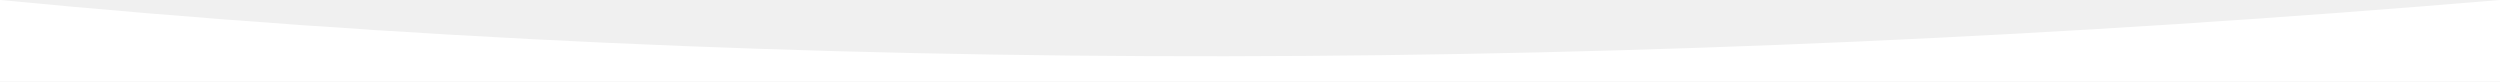
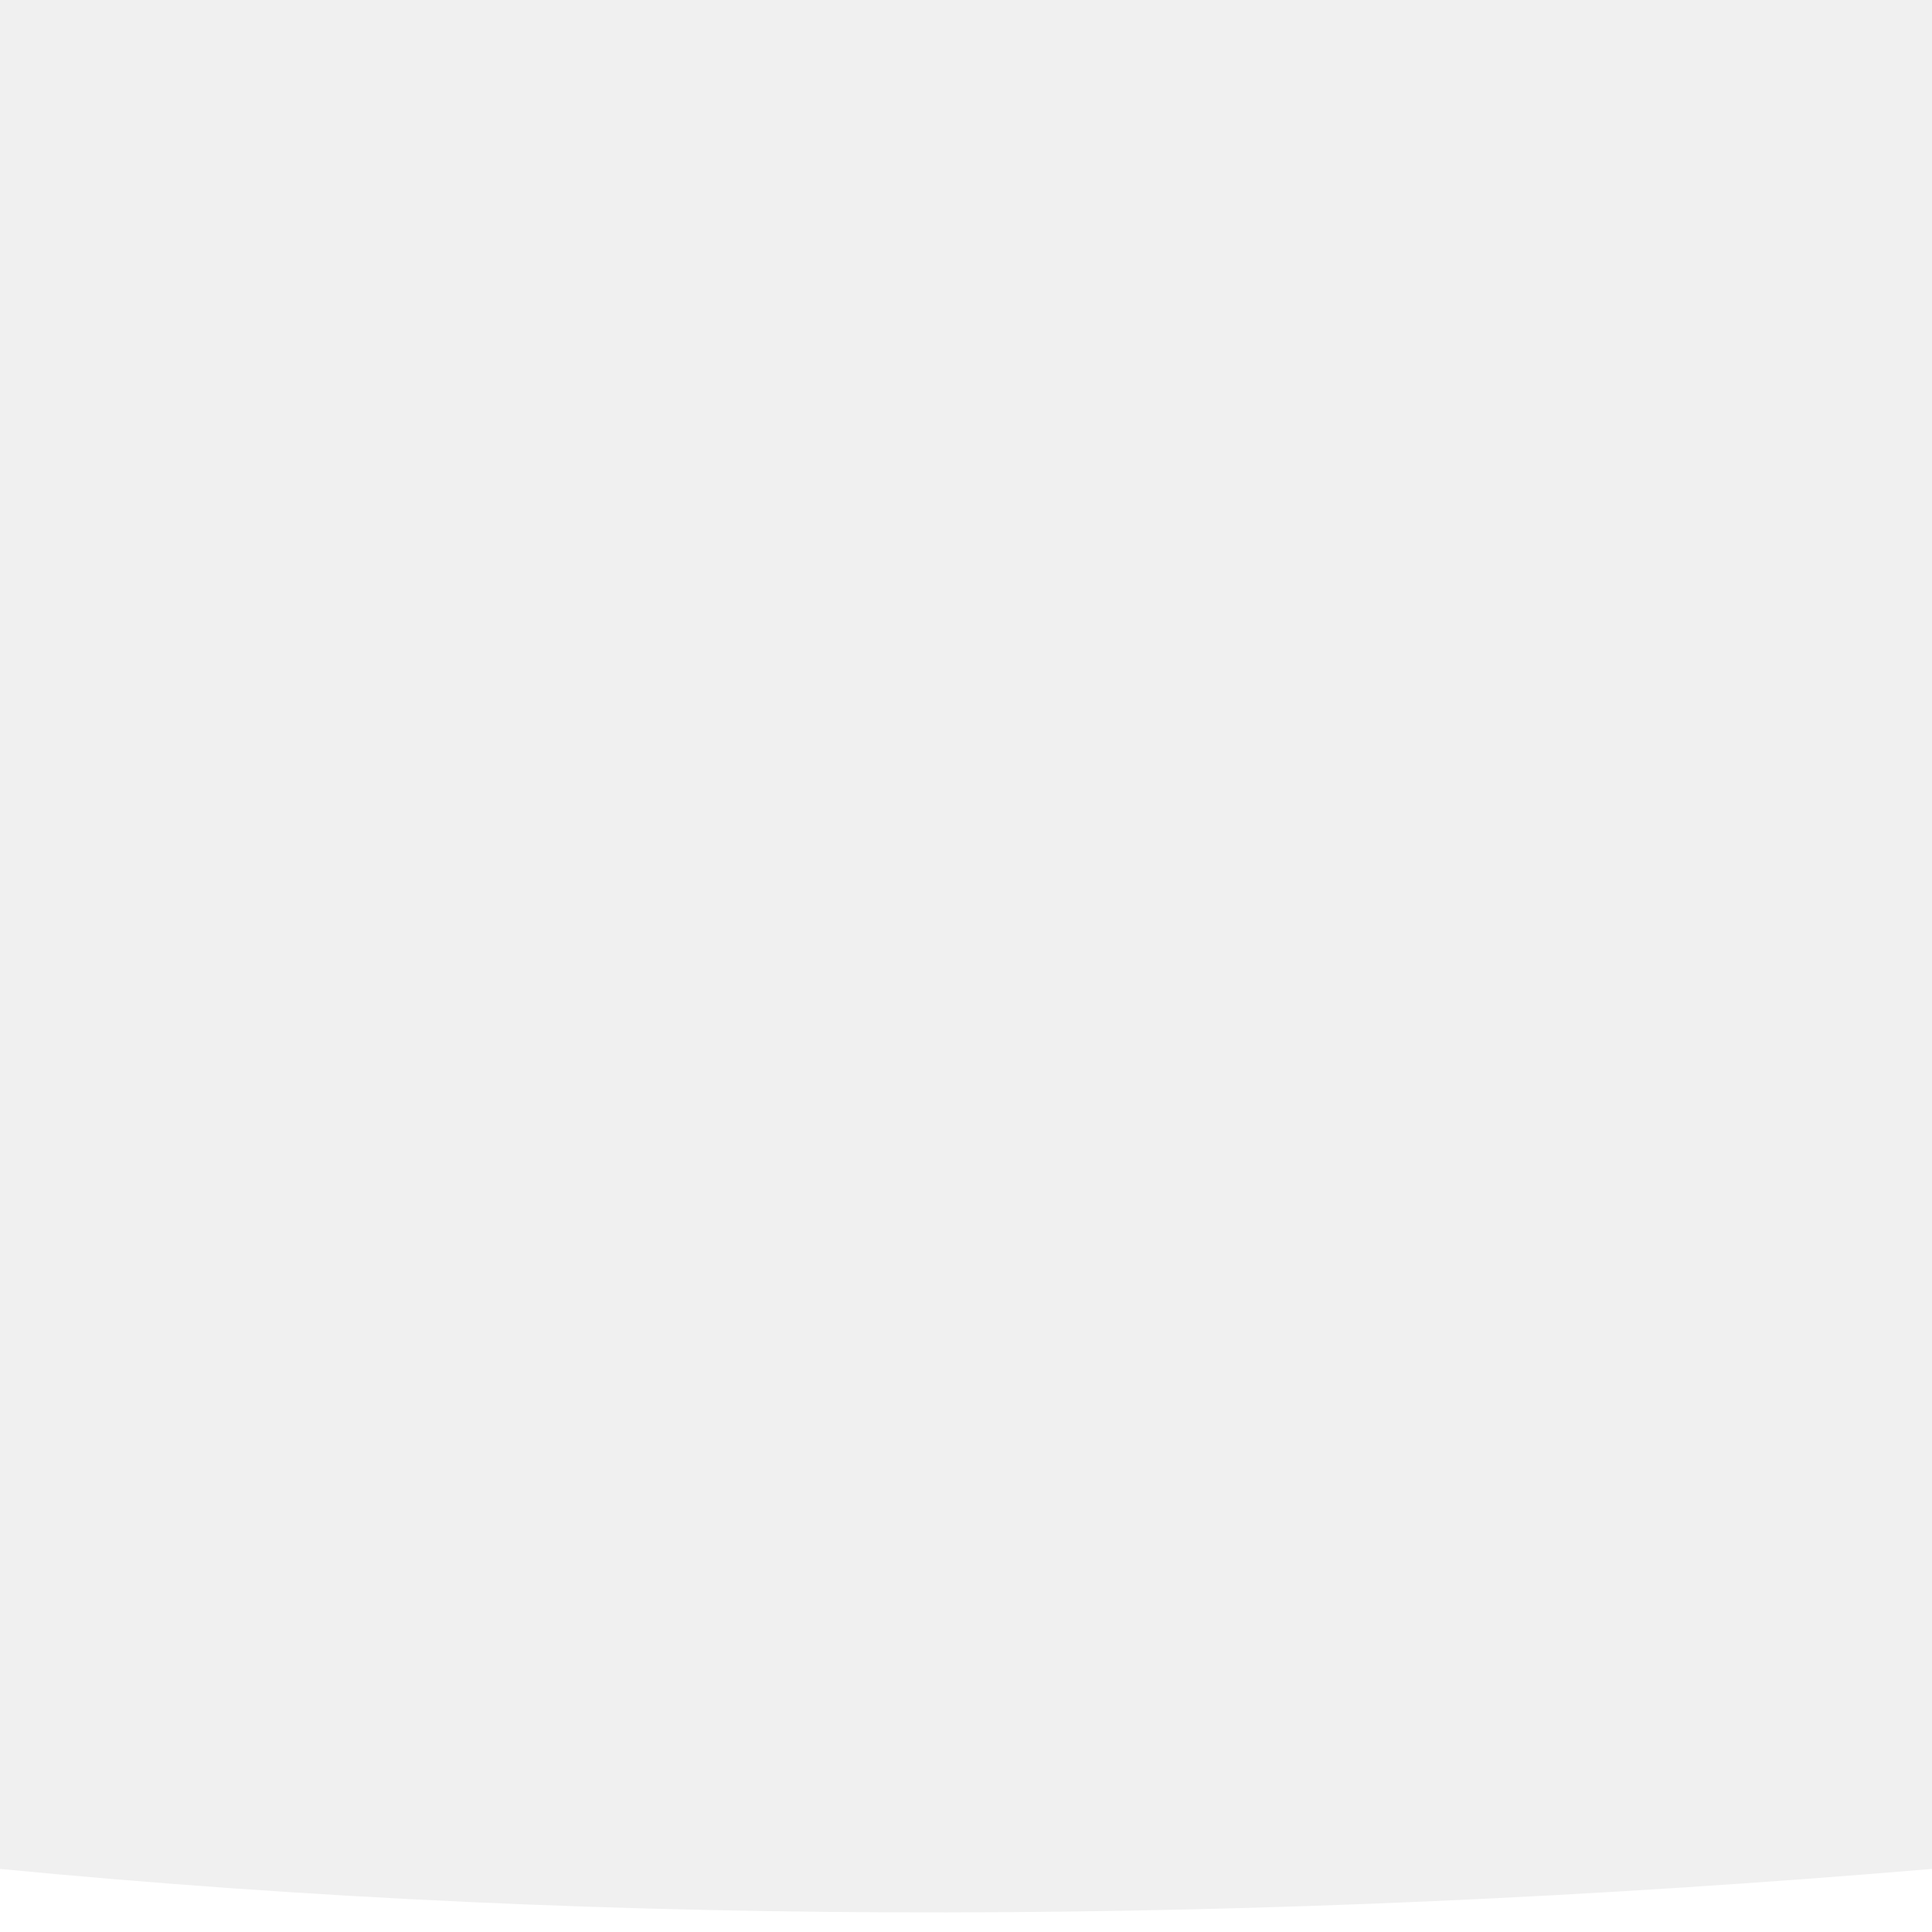
- <svg xmlns="http://www.w3.org/2000/svg" version="1.1" id="Layer_1" x="0px" y="0px" viewBox="0 0 1400 45.7" style="enable-background:new 0 0 1400 45.7;" xml:space="preserve">
+ <svg xmlns="http://www.w3.org/2000/svg" version="1.1" id="Layer_1" x="0px" y="0px" viewBox="0 -1354.3 1400 1400" style="enable-background:new 0 0 1400 45.7;" xml:space="preserve">
  <style type="text/css">
	.st0{fill:#FFFFFF;}
</style>
  <path class="st0" d="M0,0v45.7h1400V0C915.7,40.8,448,43.2,0,0z" />
</svg>
